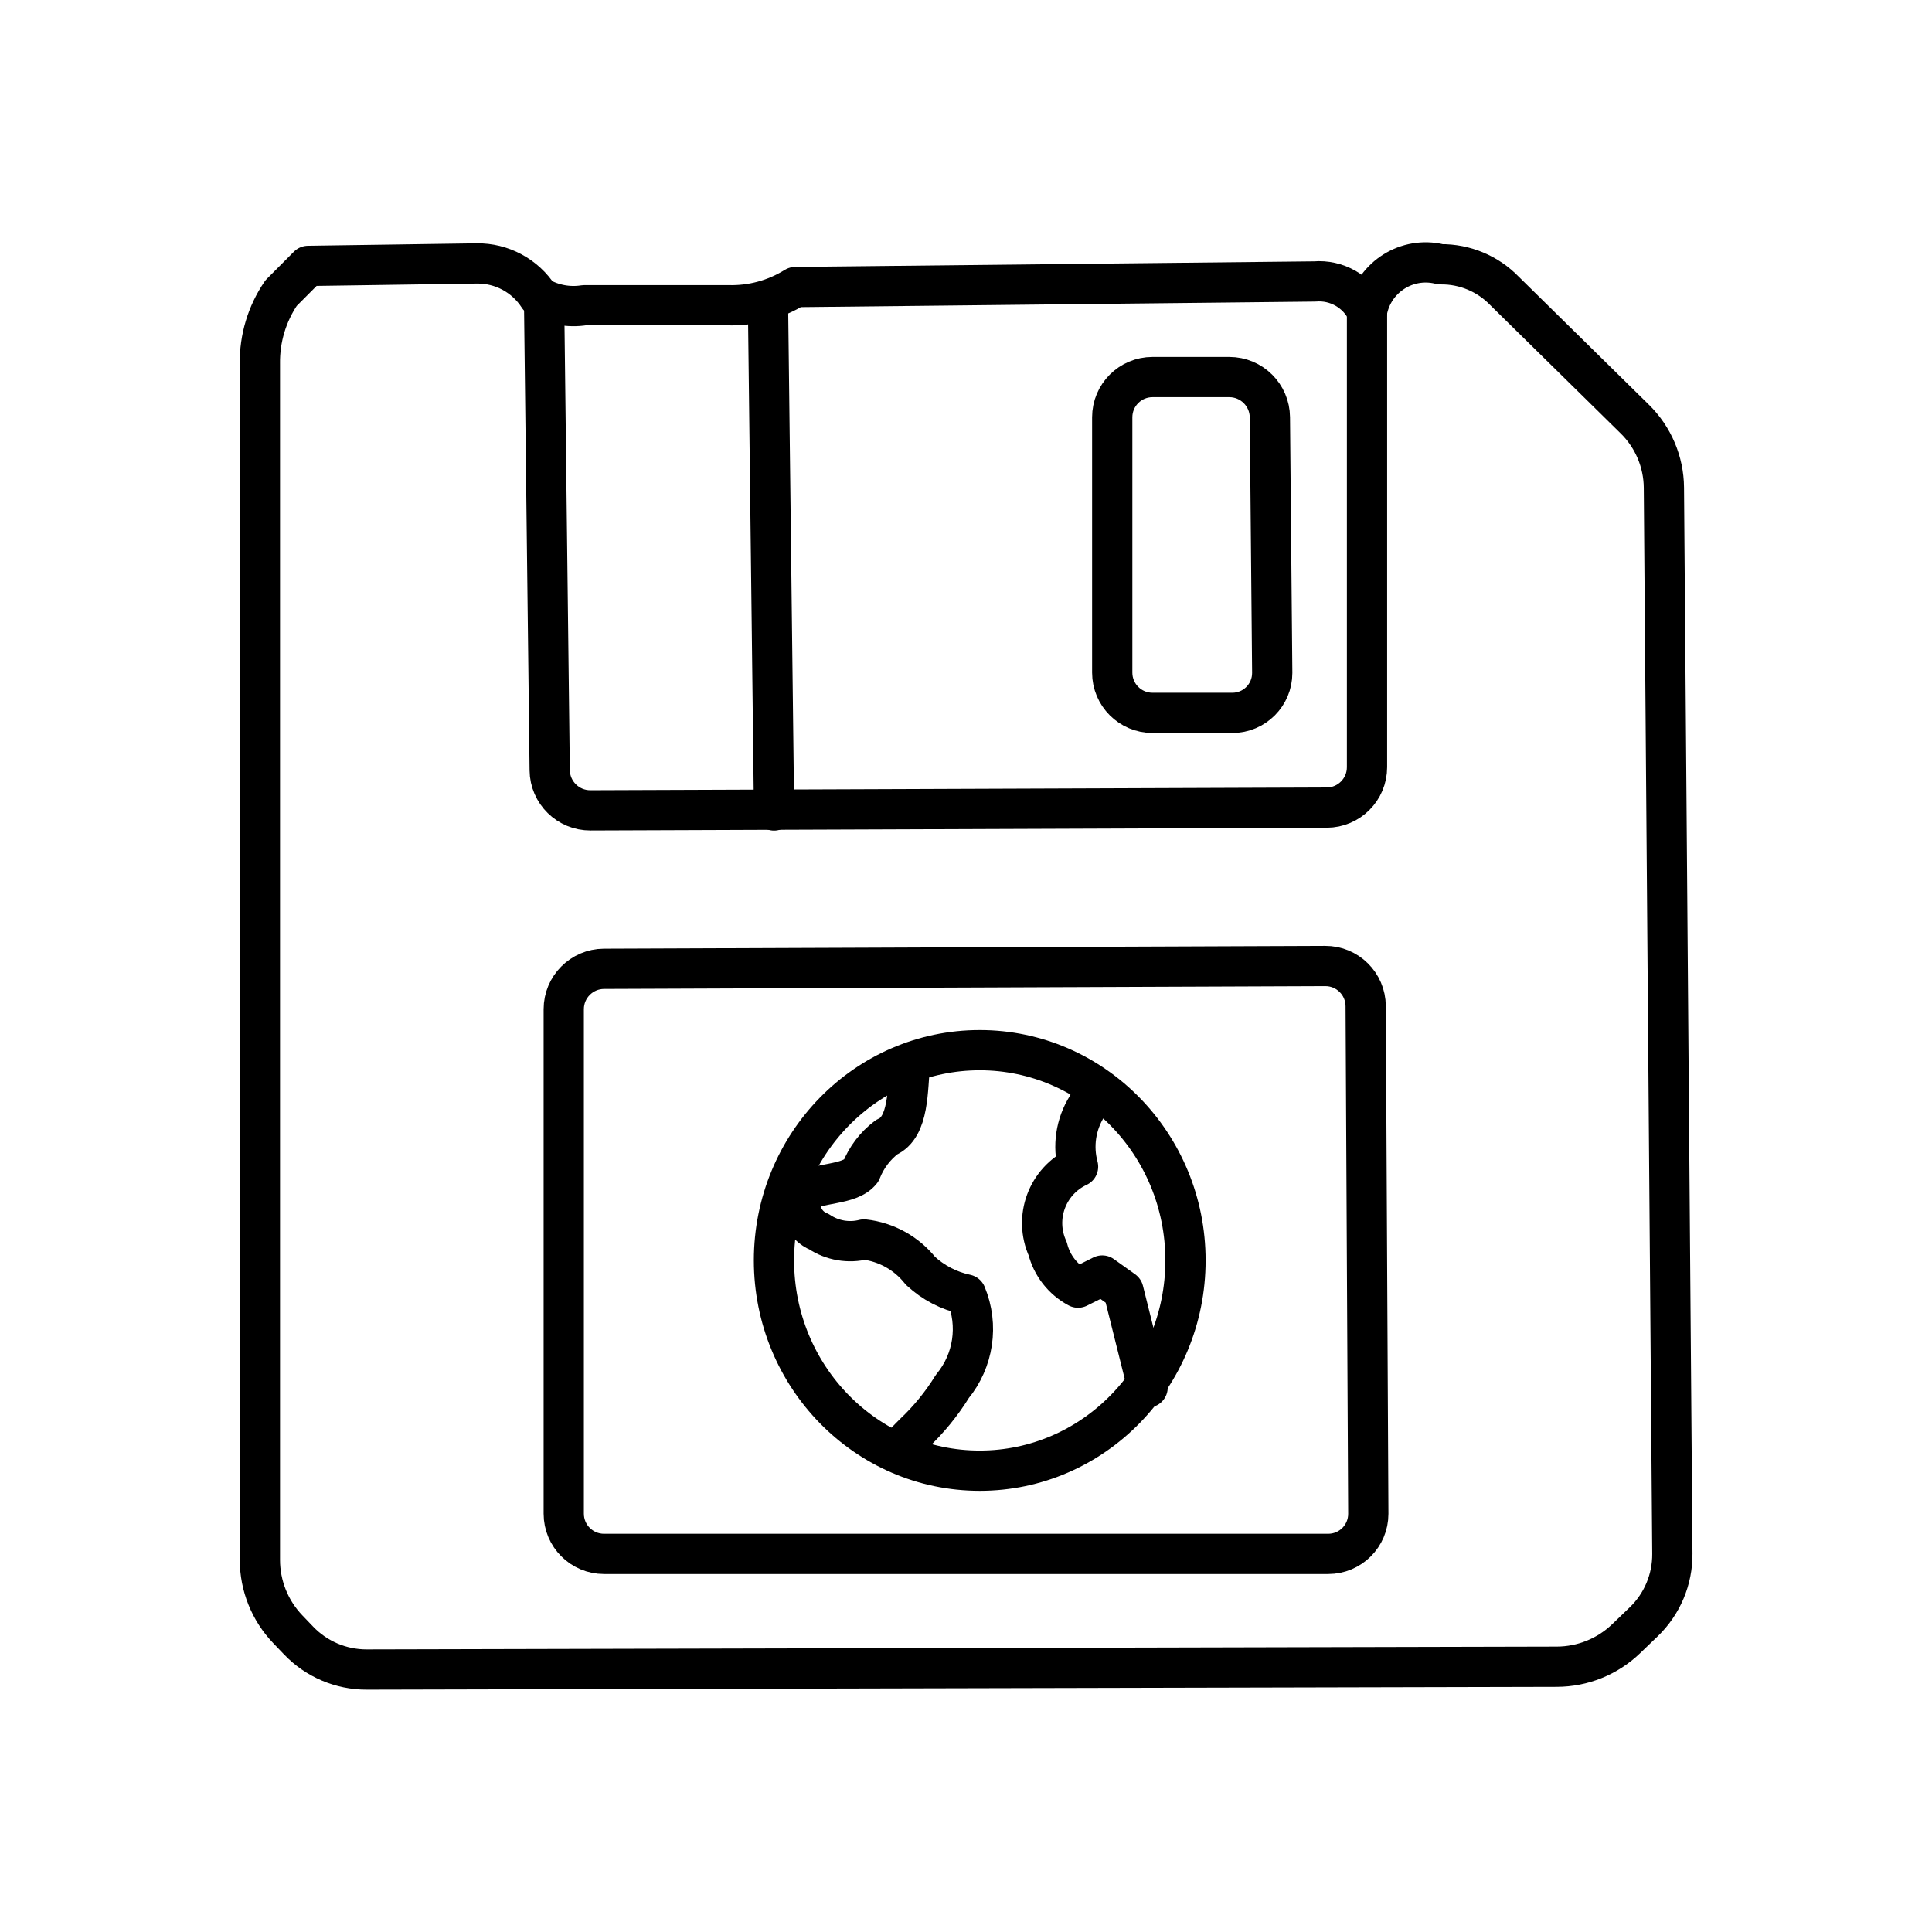
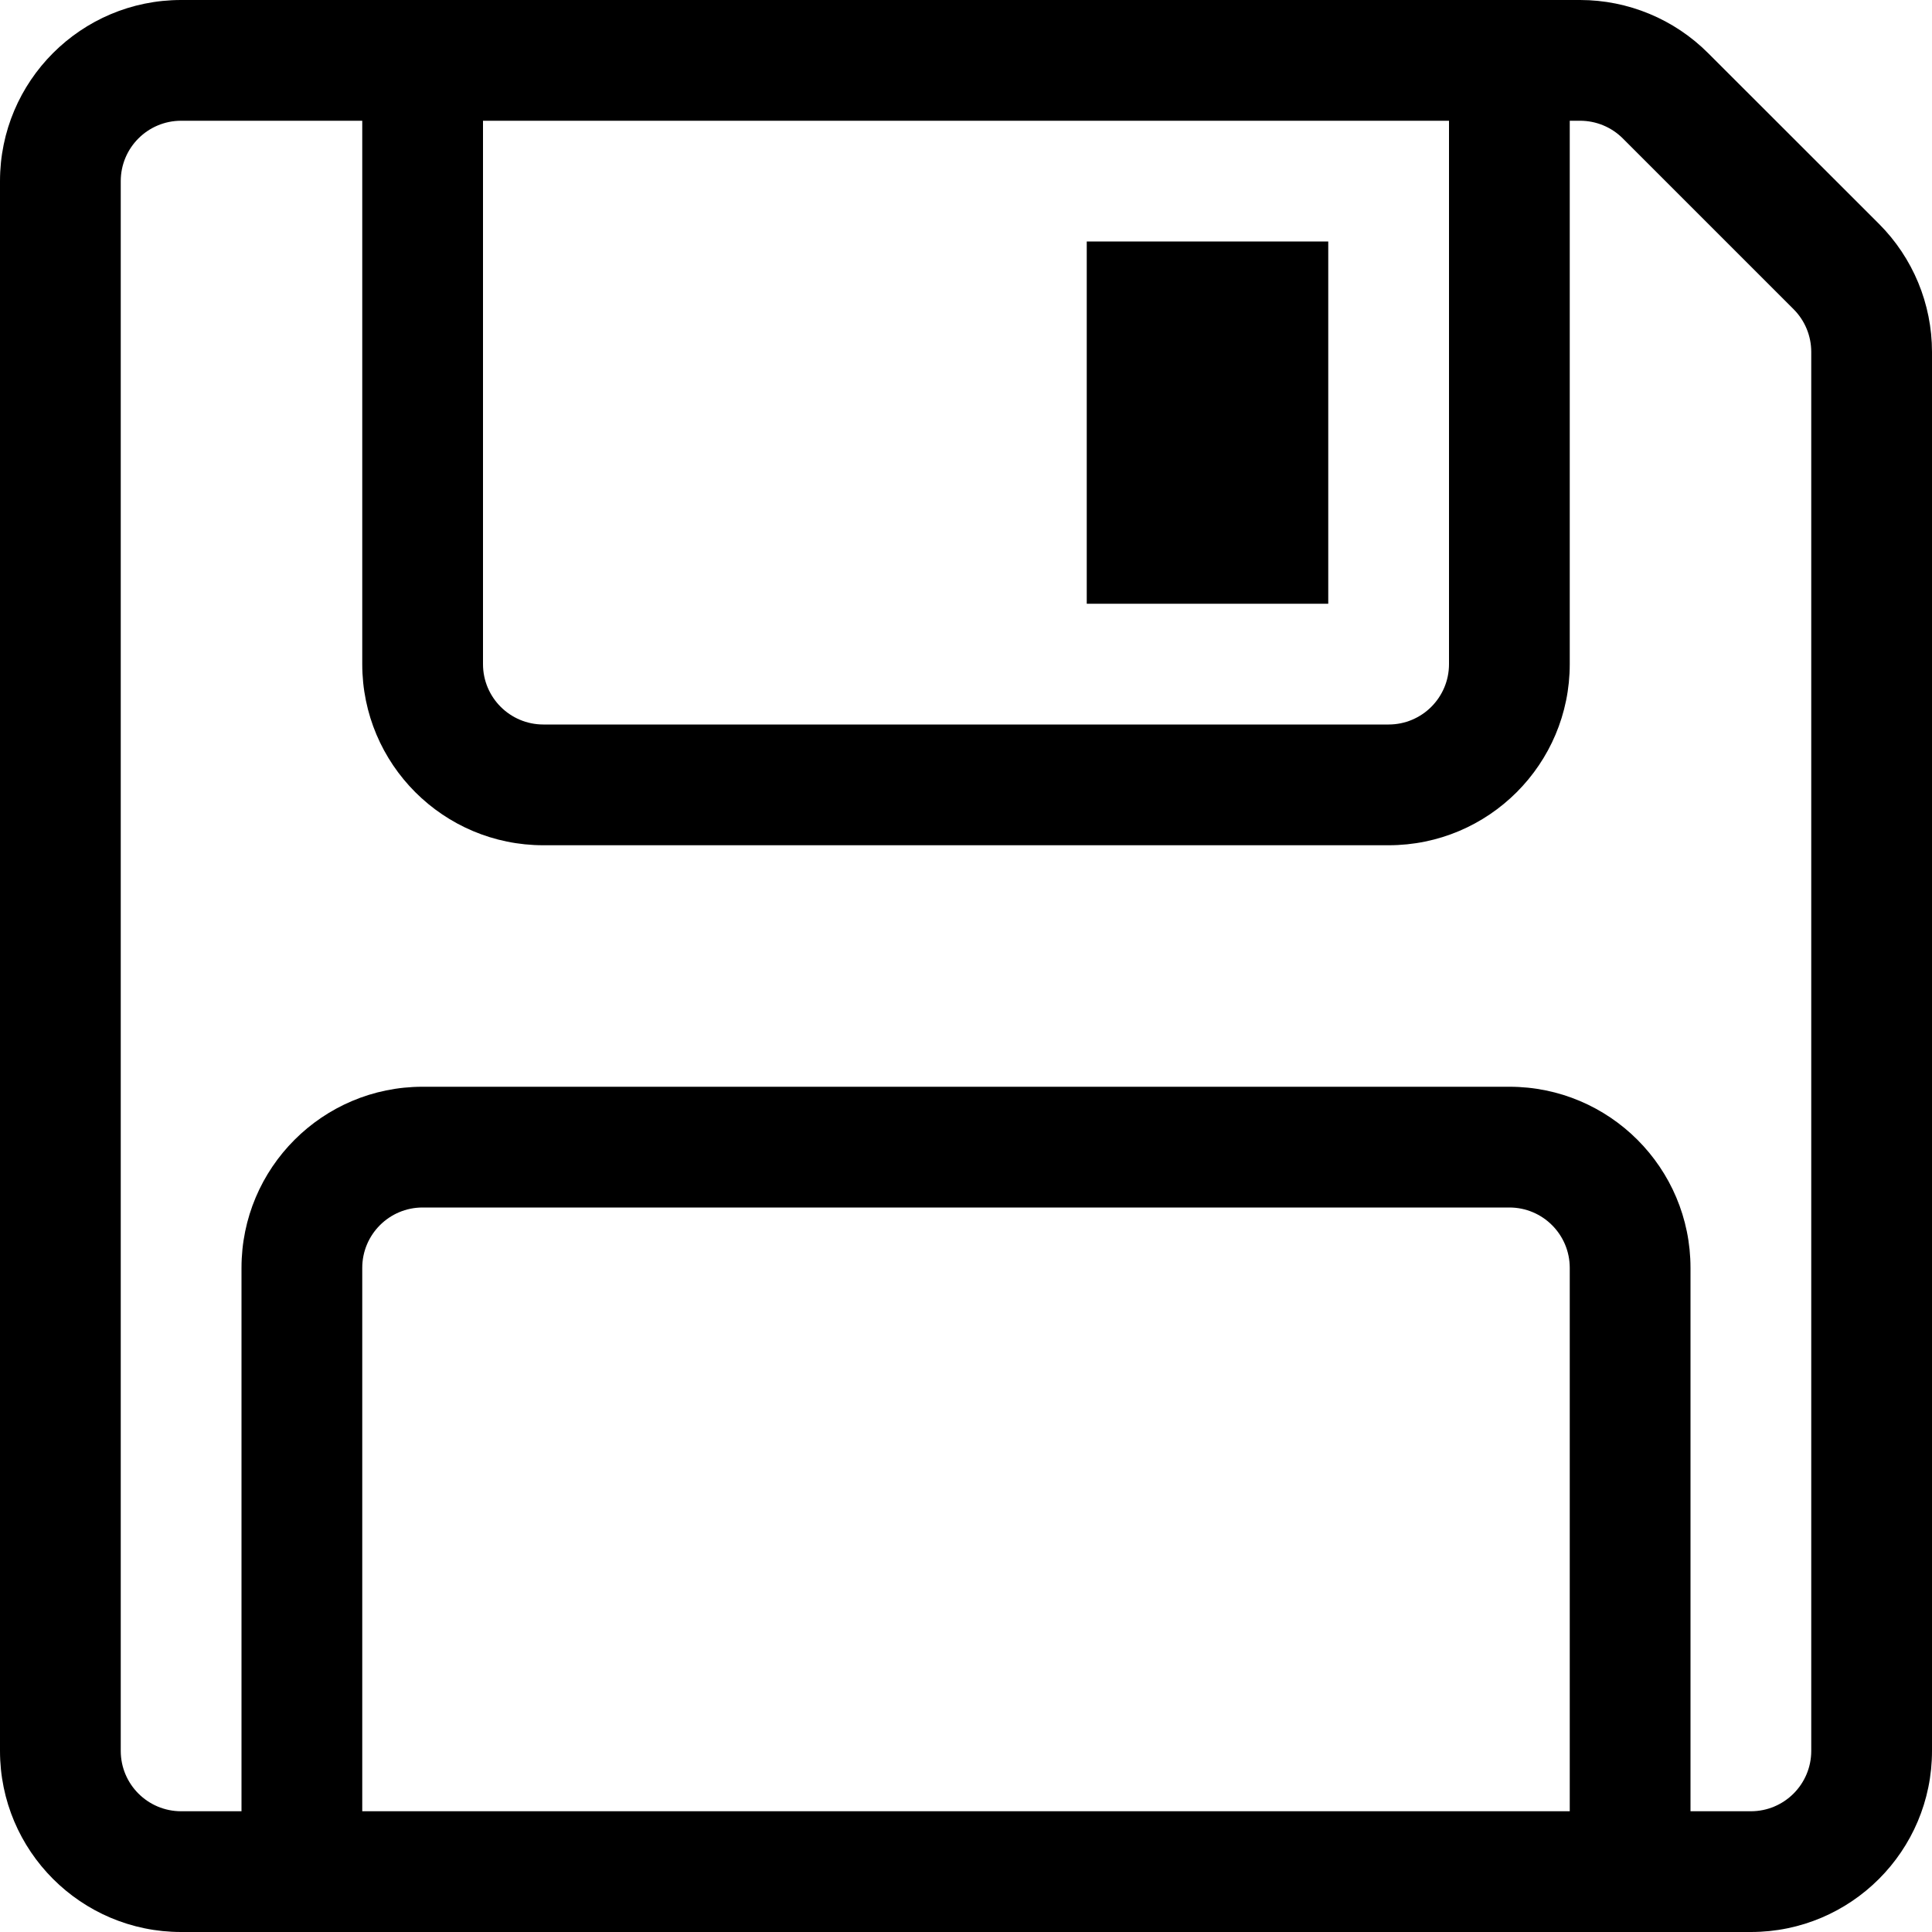
- <svg xmlns="http://www.w3.org/2000/svg" width="800px" height="800px" viewBox="0 0 48 48">
-   <defs>
-     <style>.a{fill:none;stroke:#000000;stroke-linecap:round;stroke-linejoin:round;}</style>
-   </defs>
-   <path class="a" d="M7.656,6.606l4.186-.061a1.8,1.8,0,0,1,1.541.827,1.724,1.724,0,0,0,1.136.211h3.562a2.996,2.996,0,0,0,1.677-.451L32.663,6.993a1.324,1.324,0,0,1,1.301.741,1.482,1.482,0,0,1,1.725-1.19q.051.009.101.022a2.172,2.172,0,0,1,1.593.666l3.235,3.182a2.414,2.414,0,0,1,.721,1.701l.21,26.488a2.321,2.321,0,0,1-.713,1.692l-.436.419a2.494,2.494,0,0,1-1.721.695l-29.569.07a2.333,2.333,0,0,1-1.691-.72l-.271-.283a2.492,2.492,0,0,1-.691-1.723V9.034a3.042,3.042,0,0,1,.526-1.752Z" />
-   <path class="a" d="M33.963,7.734V19.061a1.004,1.004,0,0,1-1,1.004l-18.294.068a1.008,1.008,0,0,1-1.012-.996L13.519,7.583" />
-   <path class="a" d="M19.081,7.583l.15,12.553" />
-   <path class="a" d="M27.633,10.368v6.343a1,1,0,0,0,1,1h1.984a.991.991,0,0,0,.991-.991v-.009L31.55,10.368a1.009,1.009,0,0,0-1.009-1H28.633A1,1,0,0,0,27.633,10.368Z" />
-   <path class="a" d="M14.006,25.074v12.532a1,1,0,0,0,1,1H33a.995.995,0,0,0,.995-.995l0-.005-.065-12.61A1.001,1.001,0,0,0,32.924,24l-17.919.07A1.004,1.004,0,0,0,14.006,25.074Z" />
-   <ellipse class="a" cx="24.341" cy="31.315" rx="5.112" ry="5.224" />
-   <path class="a" d="M27.16,27.181l-.154.308a1.891,1.891,0,0,0-.222,1.496,1.547,1.547,0,0,0-.754,2.041,1.512,1.512,0,0,0,.754.965l.601-.301.526.376.601,2.405" />
-   <path class="a" d="M22.611,26.422c-.069.614-.013,1.588-.582,1.83a1.937,1.937,0,0,0-.636.84c-.294.373-1.083.264-1.46.554a.746.746,0,0,0,.418.957,1.396,1.396,0,0,0,1.116.191,2.085,2.085,0,0,1,1.4.777,2.383,2.383,0,0,0,1.134.59,2.242,2.242,0,0,1-.341,2.286A5.766,5.766,0,0,1,22.7,35.622l-.2.203" />
+ <svg xmlns="http://www.w3.org/2000/svg" width="16" height="16" fill="currentColor" class="bi bi-floppy" viewBox="0 0 16 16">
+   <path d="M11 2H9v3h2z" />
+   <path d="M1.5 0h11.586a1.5 1.5 0 0 1 1.06.44l1.415 1.414A1.5 1.5 0 0 1 16 2.914V14.5a1.5 1.5 0 0 1-1.5 1.5h-13A1.5 1.5 0 0 1 0 14.5v-13A1.5 1.5 0 0 1 1.5 0M1 1.5v13a.5.5 0 0 0 .5.5H2v-4.5A1.5 1.5 0 0 1 3.5 9h9a1.5 1.5 0 0 1 1.5 1.5V15h.5a.5.5 0 0 0 .5-.5V2.914a.5.5 0 0 0-.146-.353l-1.415-1.415A.5.5 0 0 0 13.086 1H13v4.5A1.5 1.5 0 0 1 11.5 7h-7A1.5 1.5 0 0 1 3 5.5V1H1.5a.5.5 0 0 0-.5.5m3 4a.5.5 0 0 0 .5.5h7a.5.5 0 0 0 .5-.5V1H4zM3 15h10v-4.5a.5.5 0 0 0-.5-.5h-9a.5.5 0 0 0-.5.5z" />
</svg>
